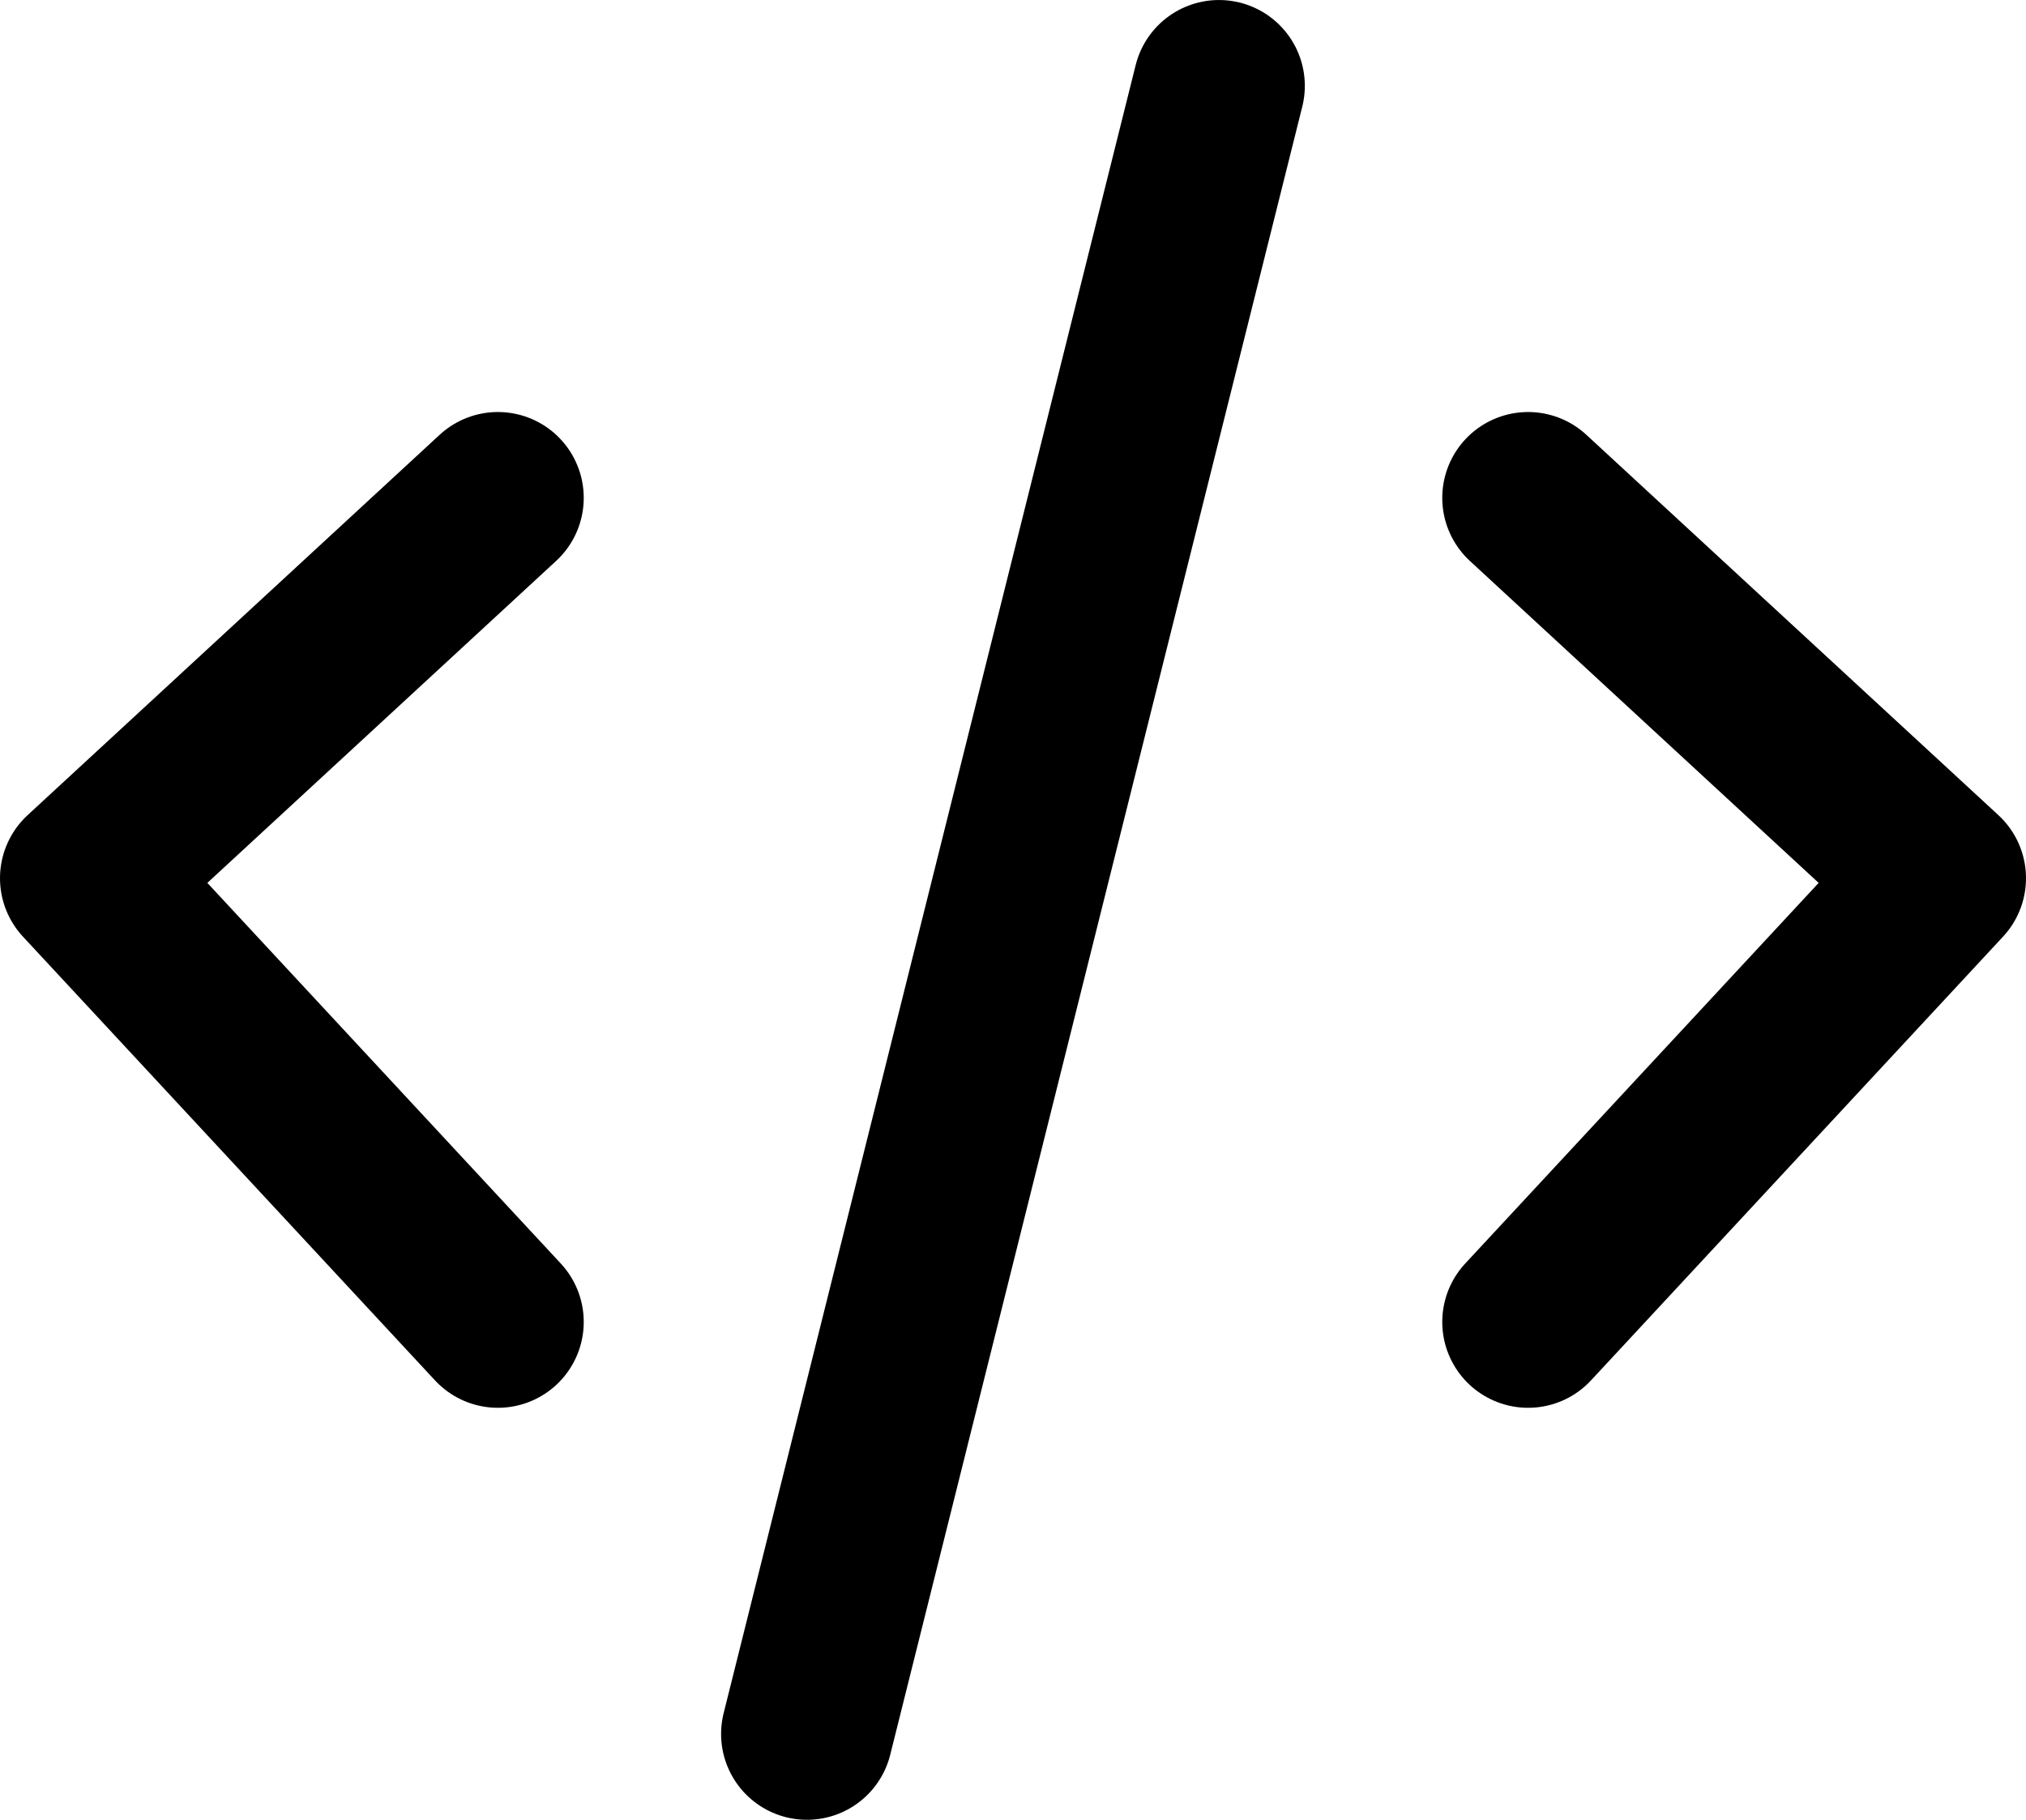
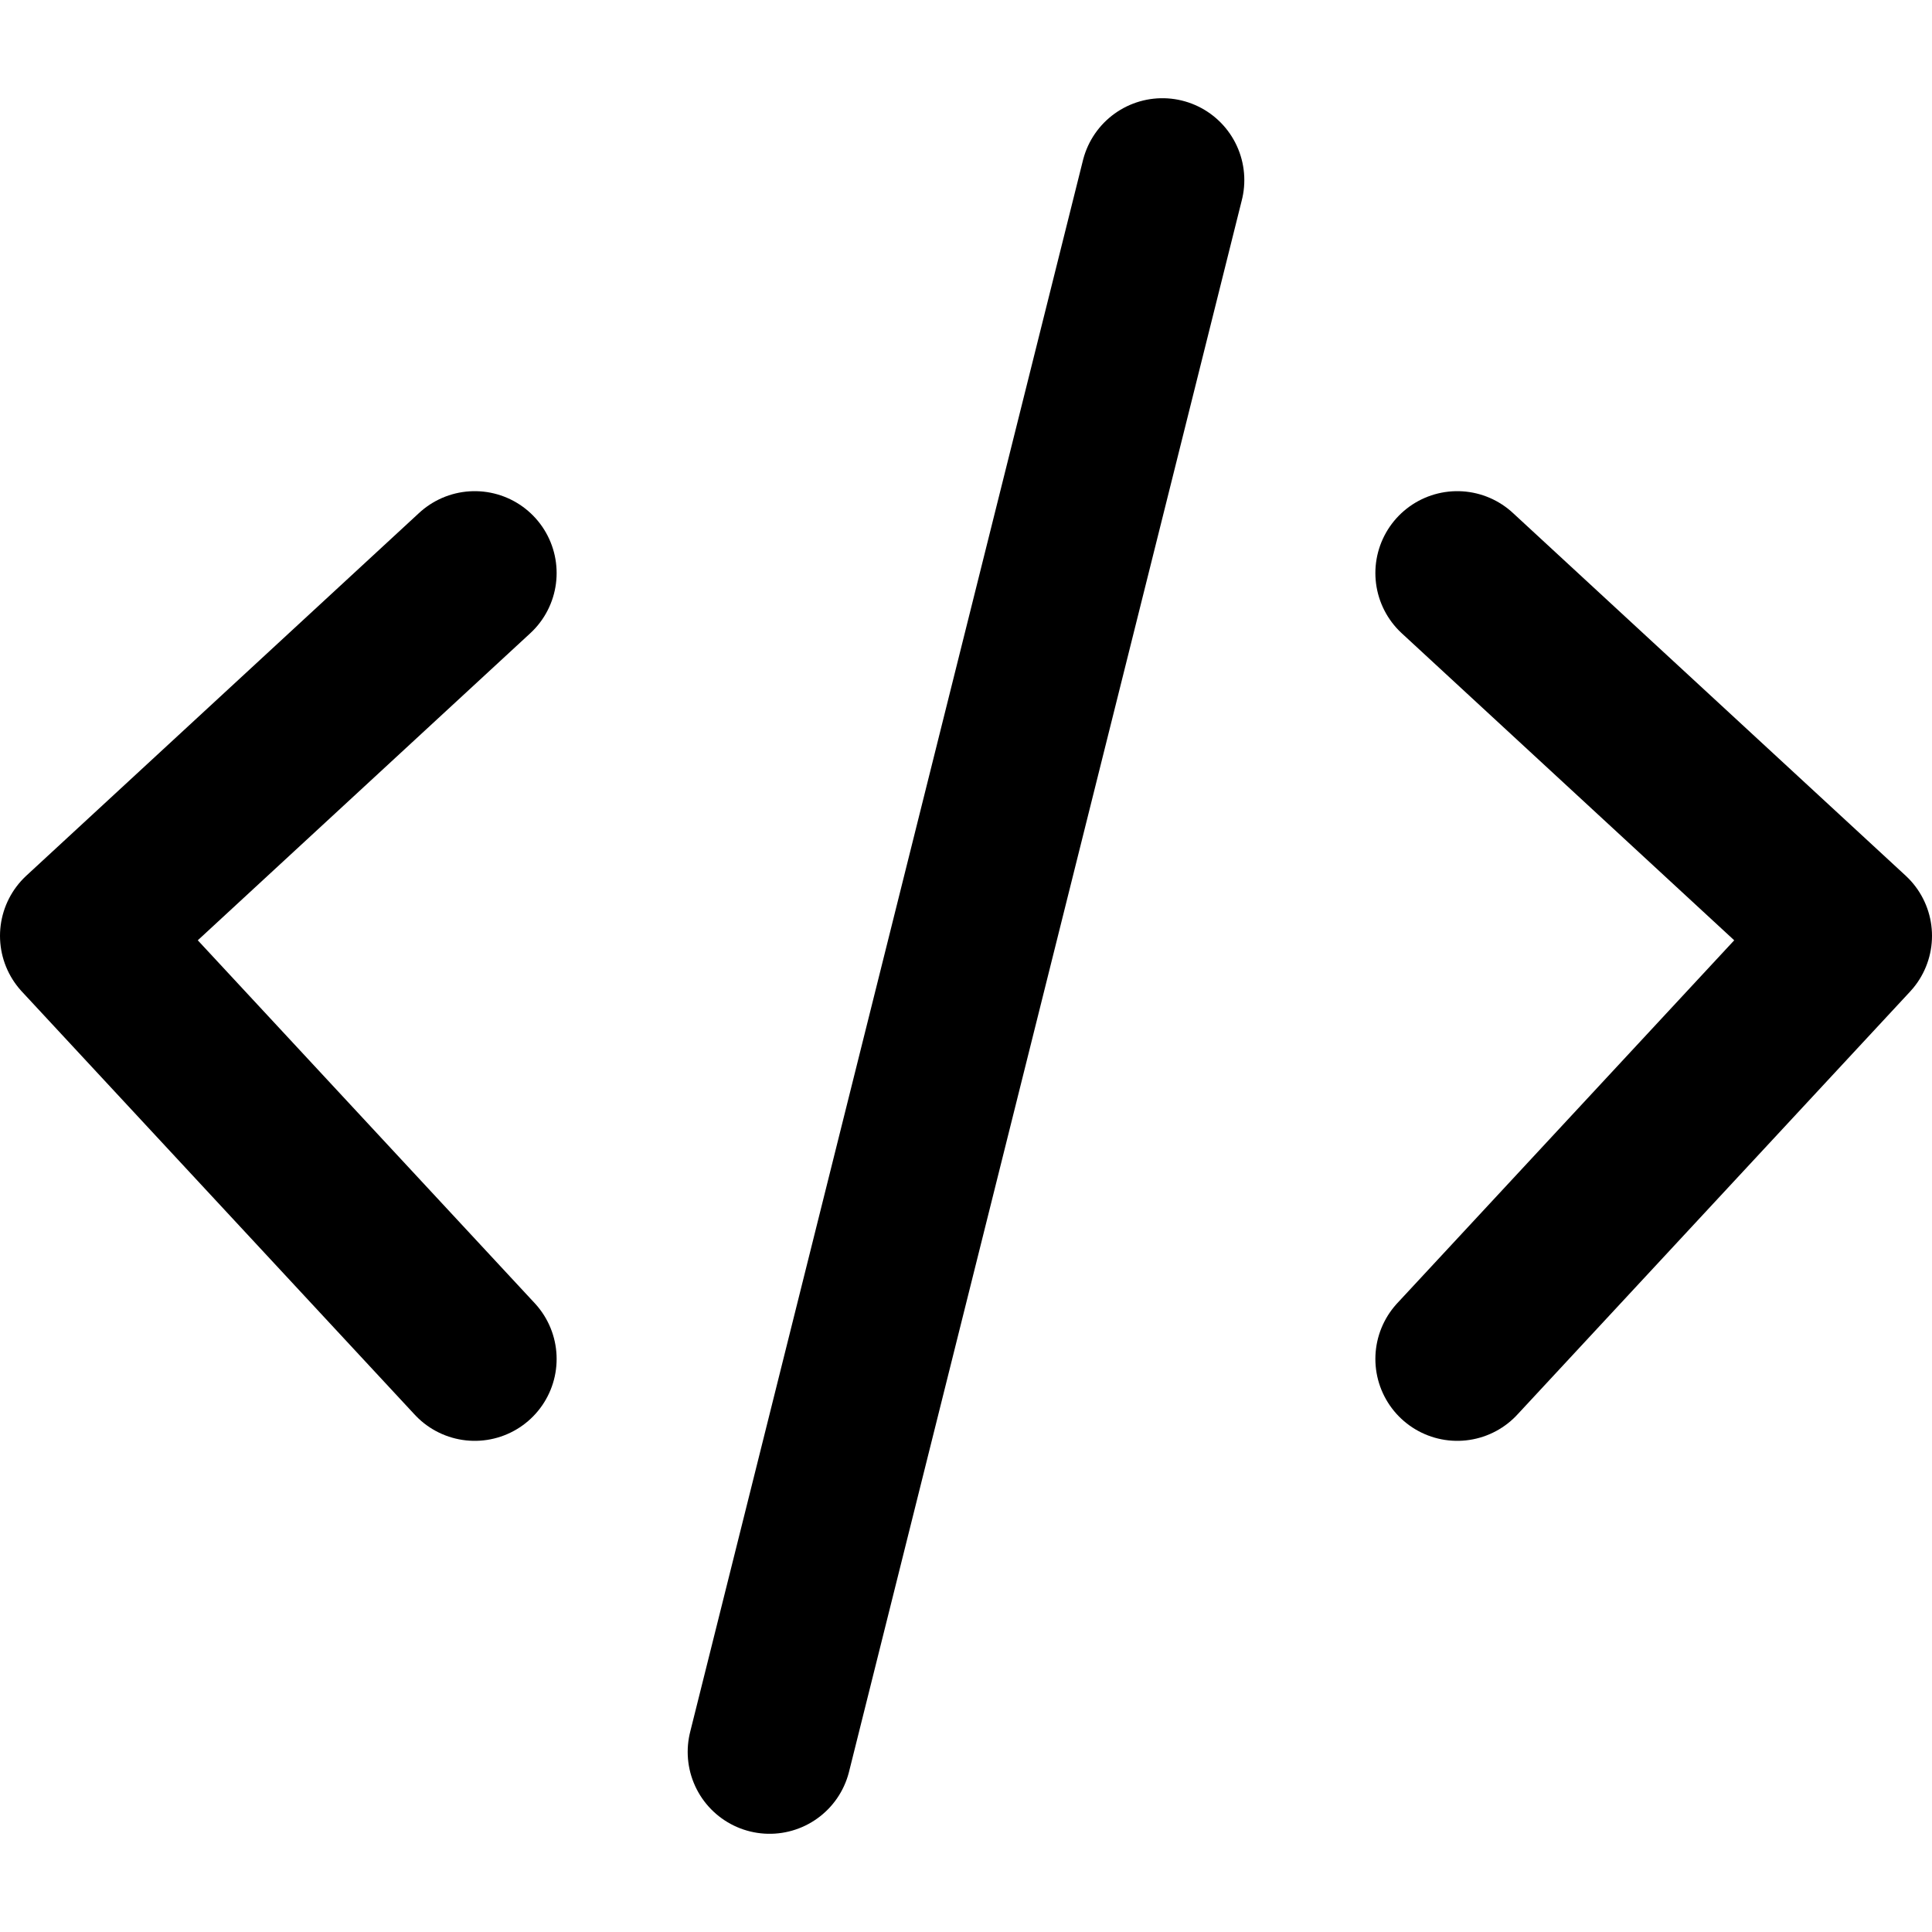
- <svg xmlns="http://www.w3.org/2000/svg" width="800" height="718.647" viewBox="0 0 24 21.559" fill="none">
-   <path d="M5.898 5.898l-4.881 4.506 4.881 5.257m12.204-9.763l4.881 4.506-4.881 5.257M14.44 1.017L9.559 20.542" stroke="#000" stroke-width="2.034" stroke-linecap="round" stroke-linejoin="round" />
+ <svg xmlns="http://www.w3.org/2000/svg" width="600" height="600" viewBox="0 0 18 18" fill="none">
+   <path d="M4.423 5.339l-3.66 3.38 3.66 3.942m9.154-7.322l3.66 3.38-3.66 3.942M10.83 1.678L7.17 16.322" stroke="#000" stroke-width="1.526" stroke-linecap="round" stroke-linejoin="round" />
</svg>
